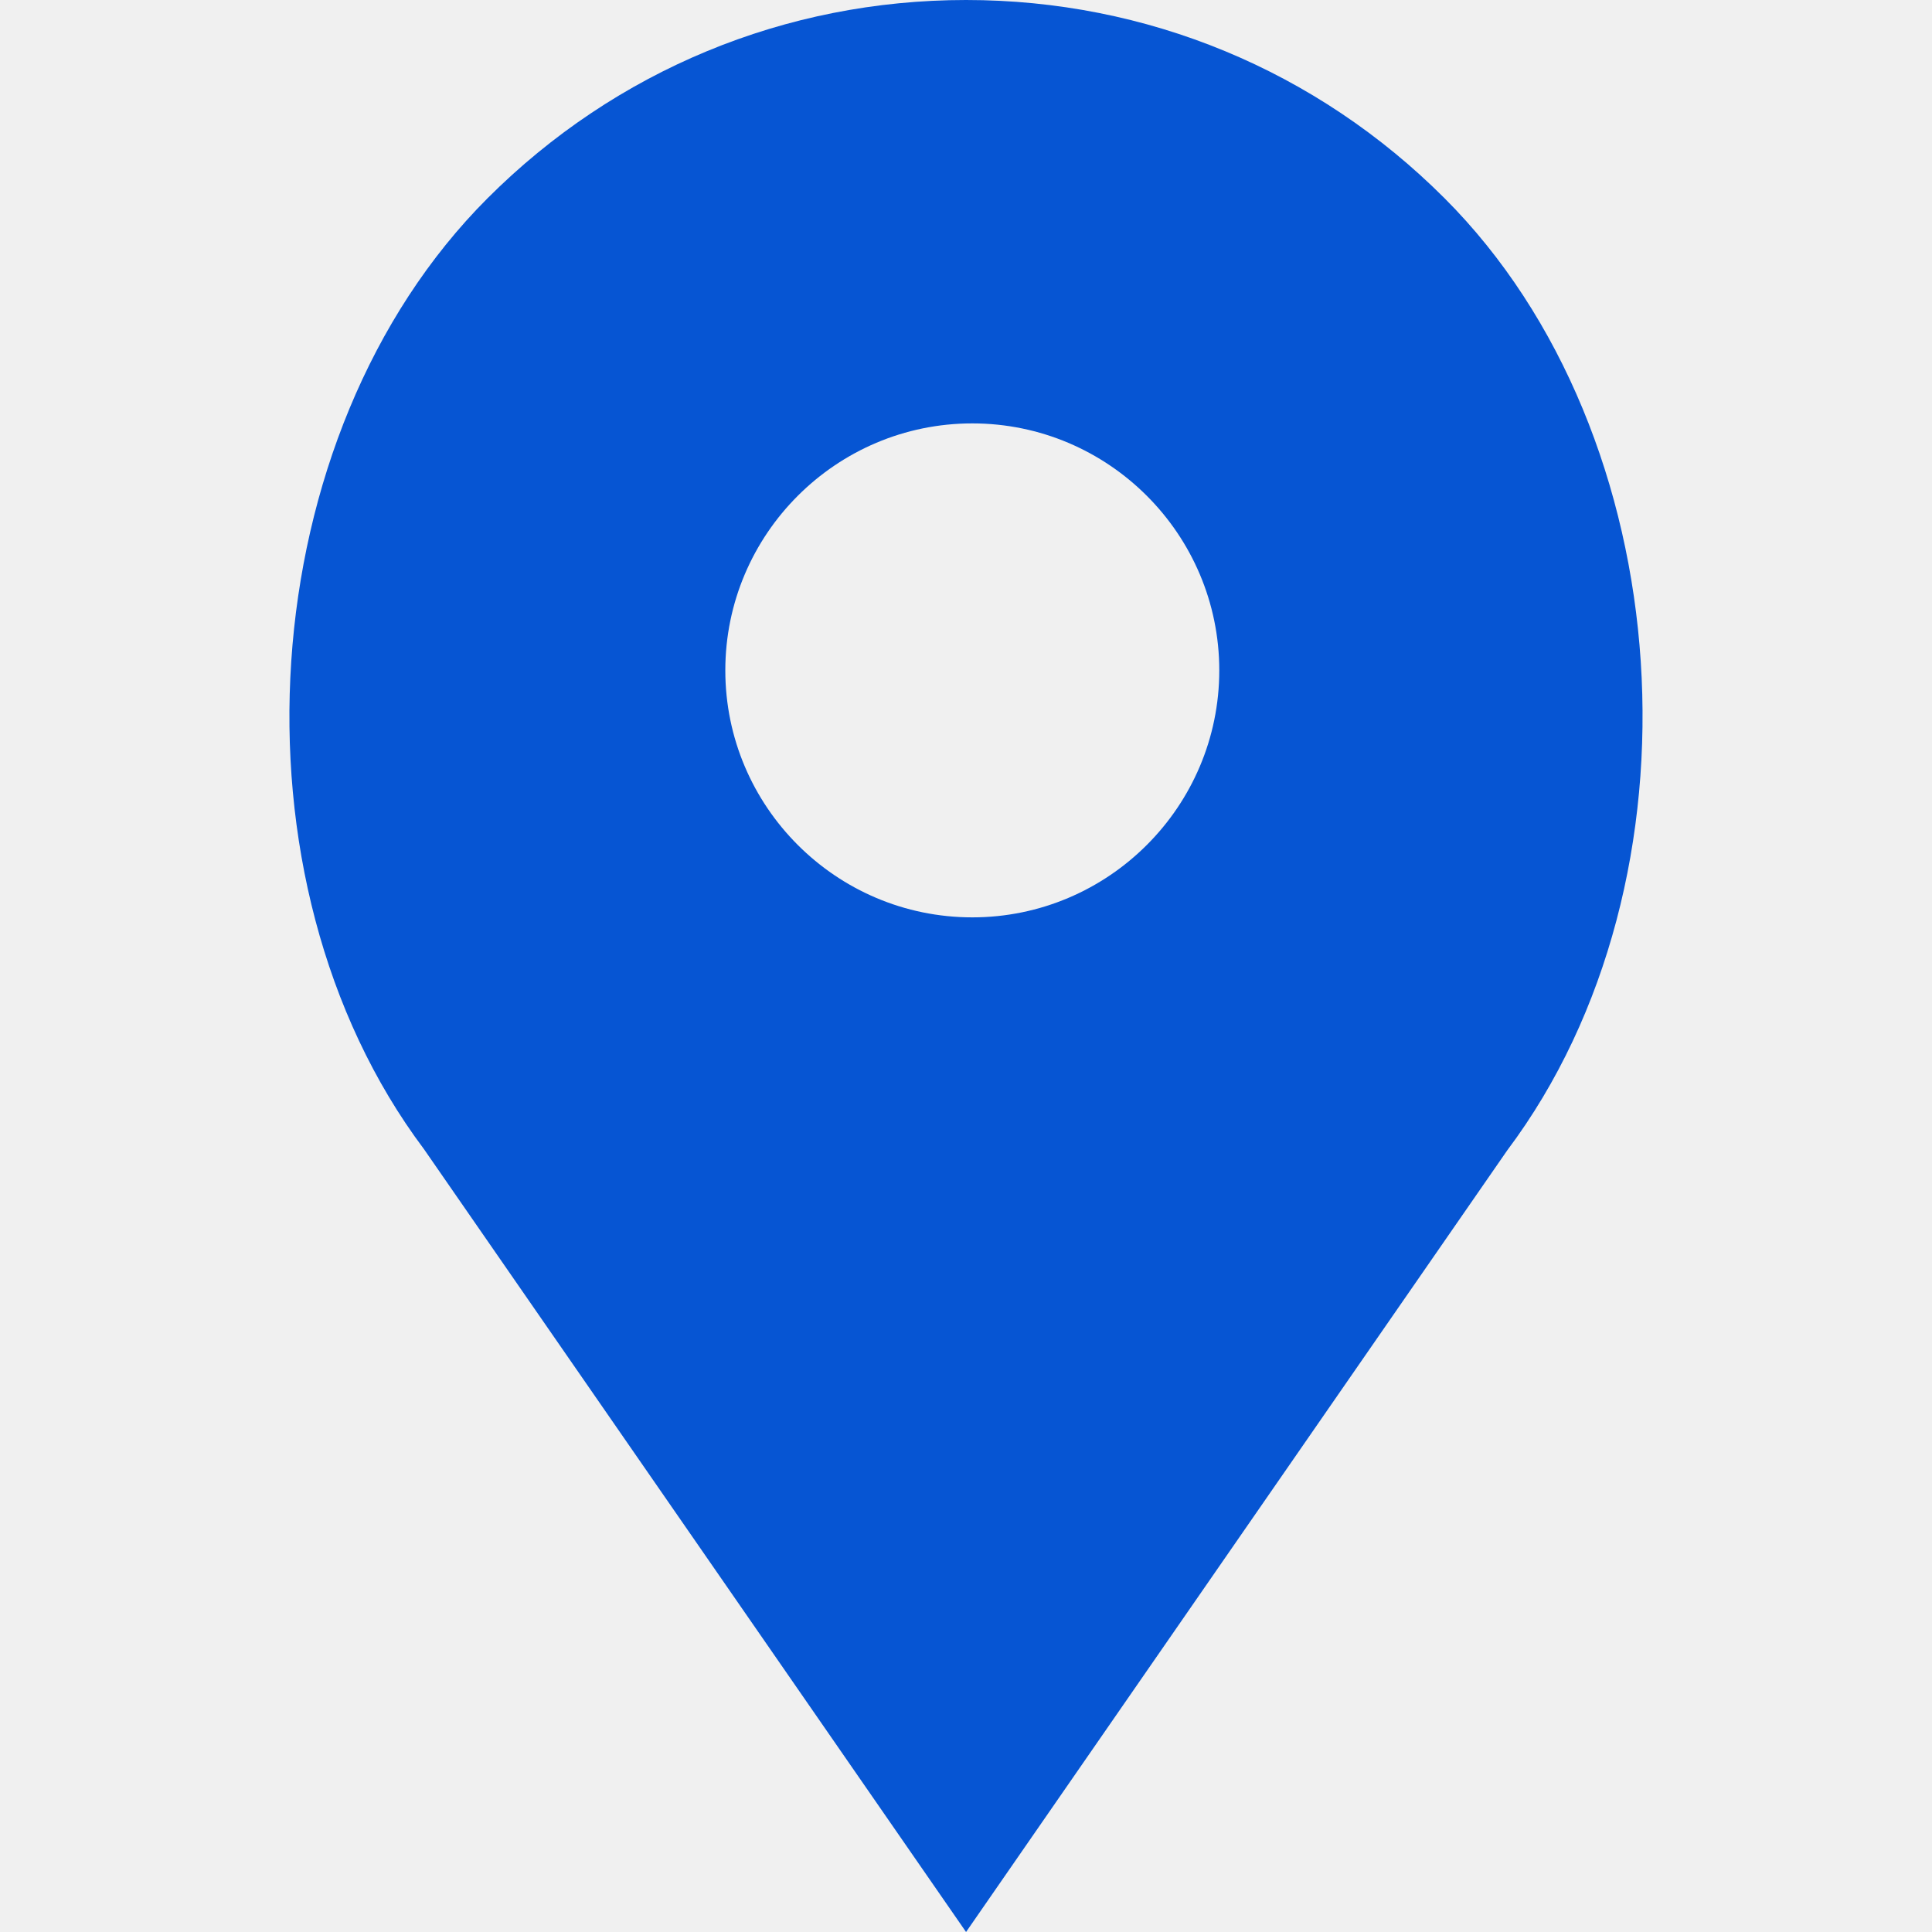
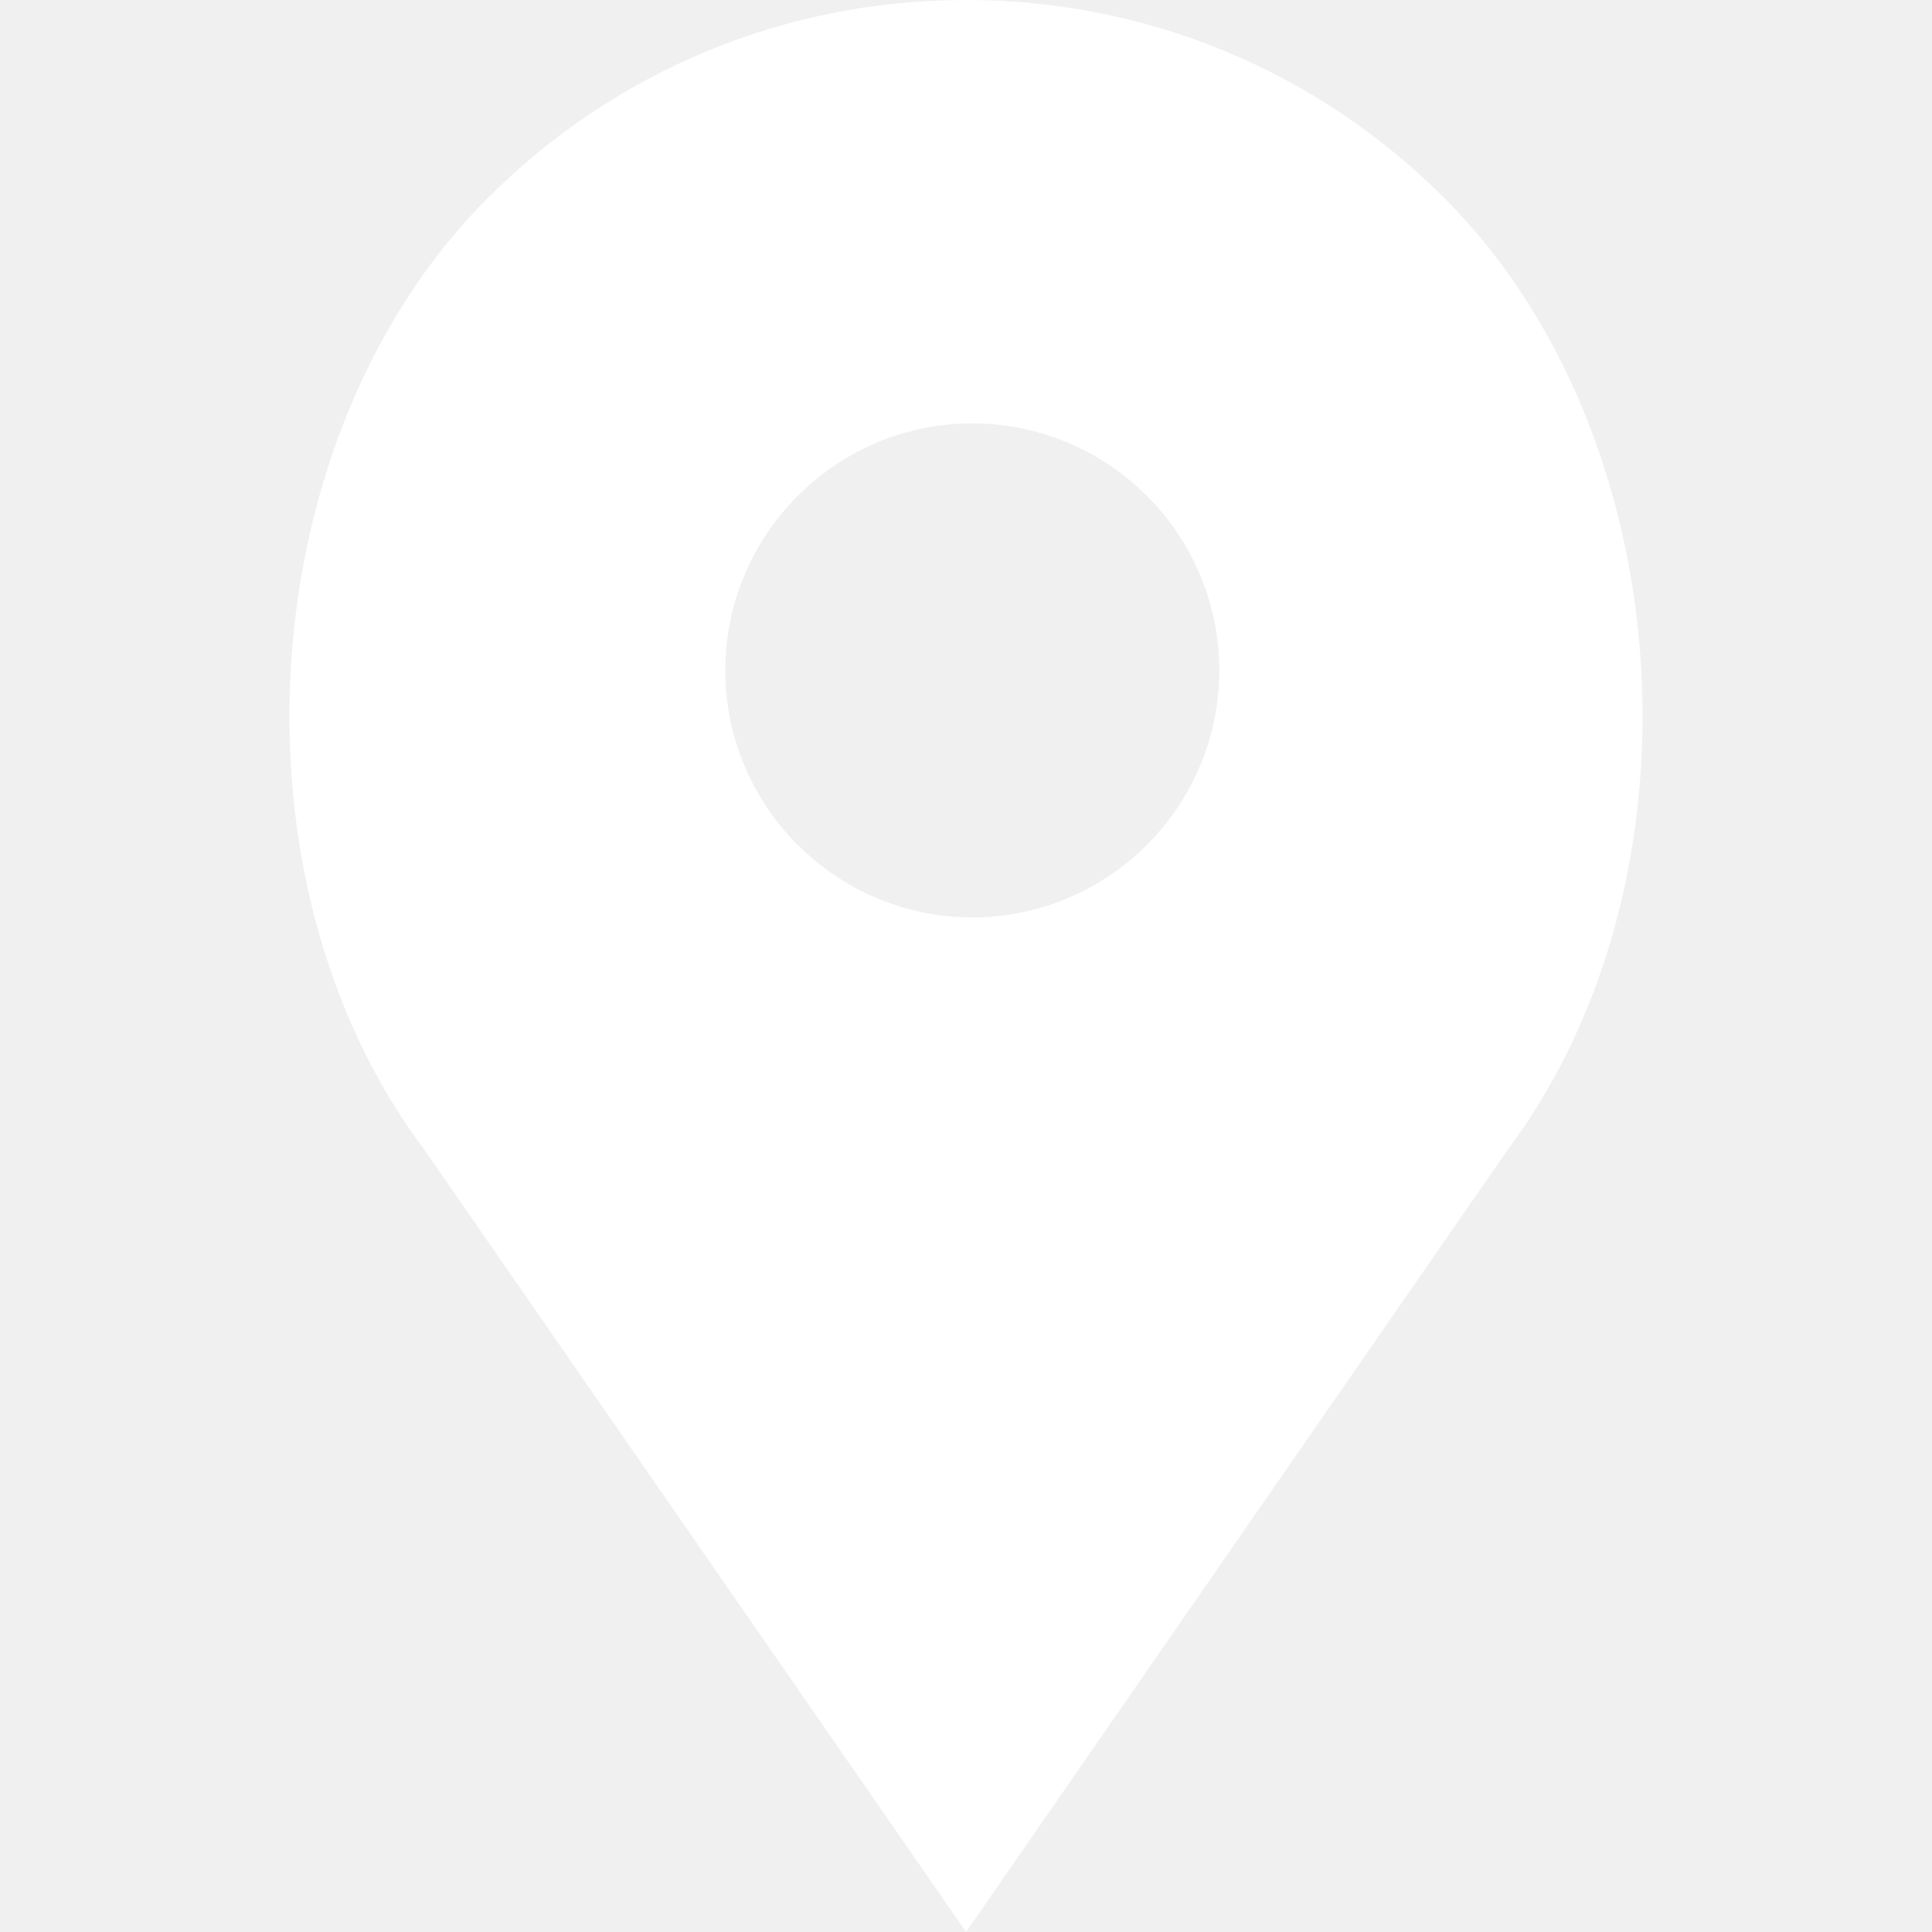
<svg xmlns="http://www.w3.org/2000/svg" version="1.1" id="Capa_1" x="0px" y="0px" viewBox="0 0 54.757 54.757" style="enable-background:new 0 0 54.757 54.757;" xml:space="preserve" width="512px" height="512px">
-   <path d="M40.94,5.617C37.318,1.995,32.502,0,27.38,0c-5.123,0-9.938,1.995-13.56,5.617c-6.703,6.702-7.536,19.312-1.804,26.952  L27.38,54.757L42.721,32.6C48.476,24.929,47.643,12.319,40.94,5.617z M27.557,26c-3.859,0-7-3.141-7-7s3.141-7,7-7s7,3.141,7,7  S31.416,26,27.557,26z" fill="#0655d3" />
+   <path d="M40.94,5.617C37.318,1.995,32.502,0,27.38,0c-5.123,0-9.938,1.995-13.56,5.617c-6.703,6.702-7.536,19.312-1.804,26.952  L27.38,54.757L42.721,32.6C48.476,24.929,47.643,12.319,40.94,5.617z M27.557,26c-3.859,0-7-3.141-7-7s3.141-7,7-7s7,3.141,7,7  S31.416,26,27.557,26z" fill="#FFFFFF" />
  <g>
</g>
  <g>
</g>
  <g>
</g>
  <g>
</g>
  <g>
</g>
  <g>
</g>
  <g>
</g>
  <g>
</g>
  <g>
</g>
  <g>
</g>
  <g>
</g>
  <g>
</g>
  <g>
</g>
  <g>
</g>
  <g>
</g>
</svg>
